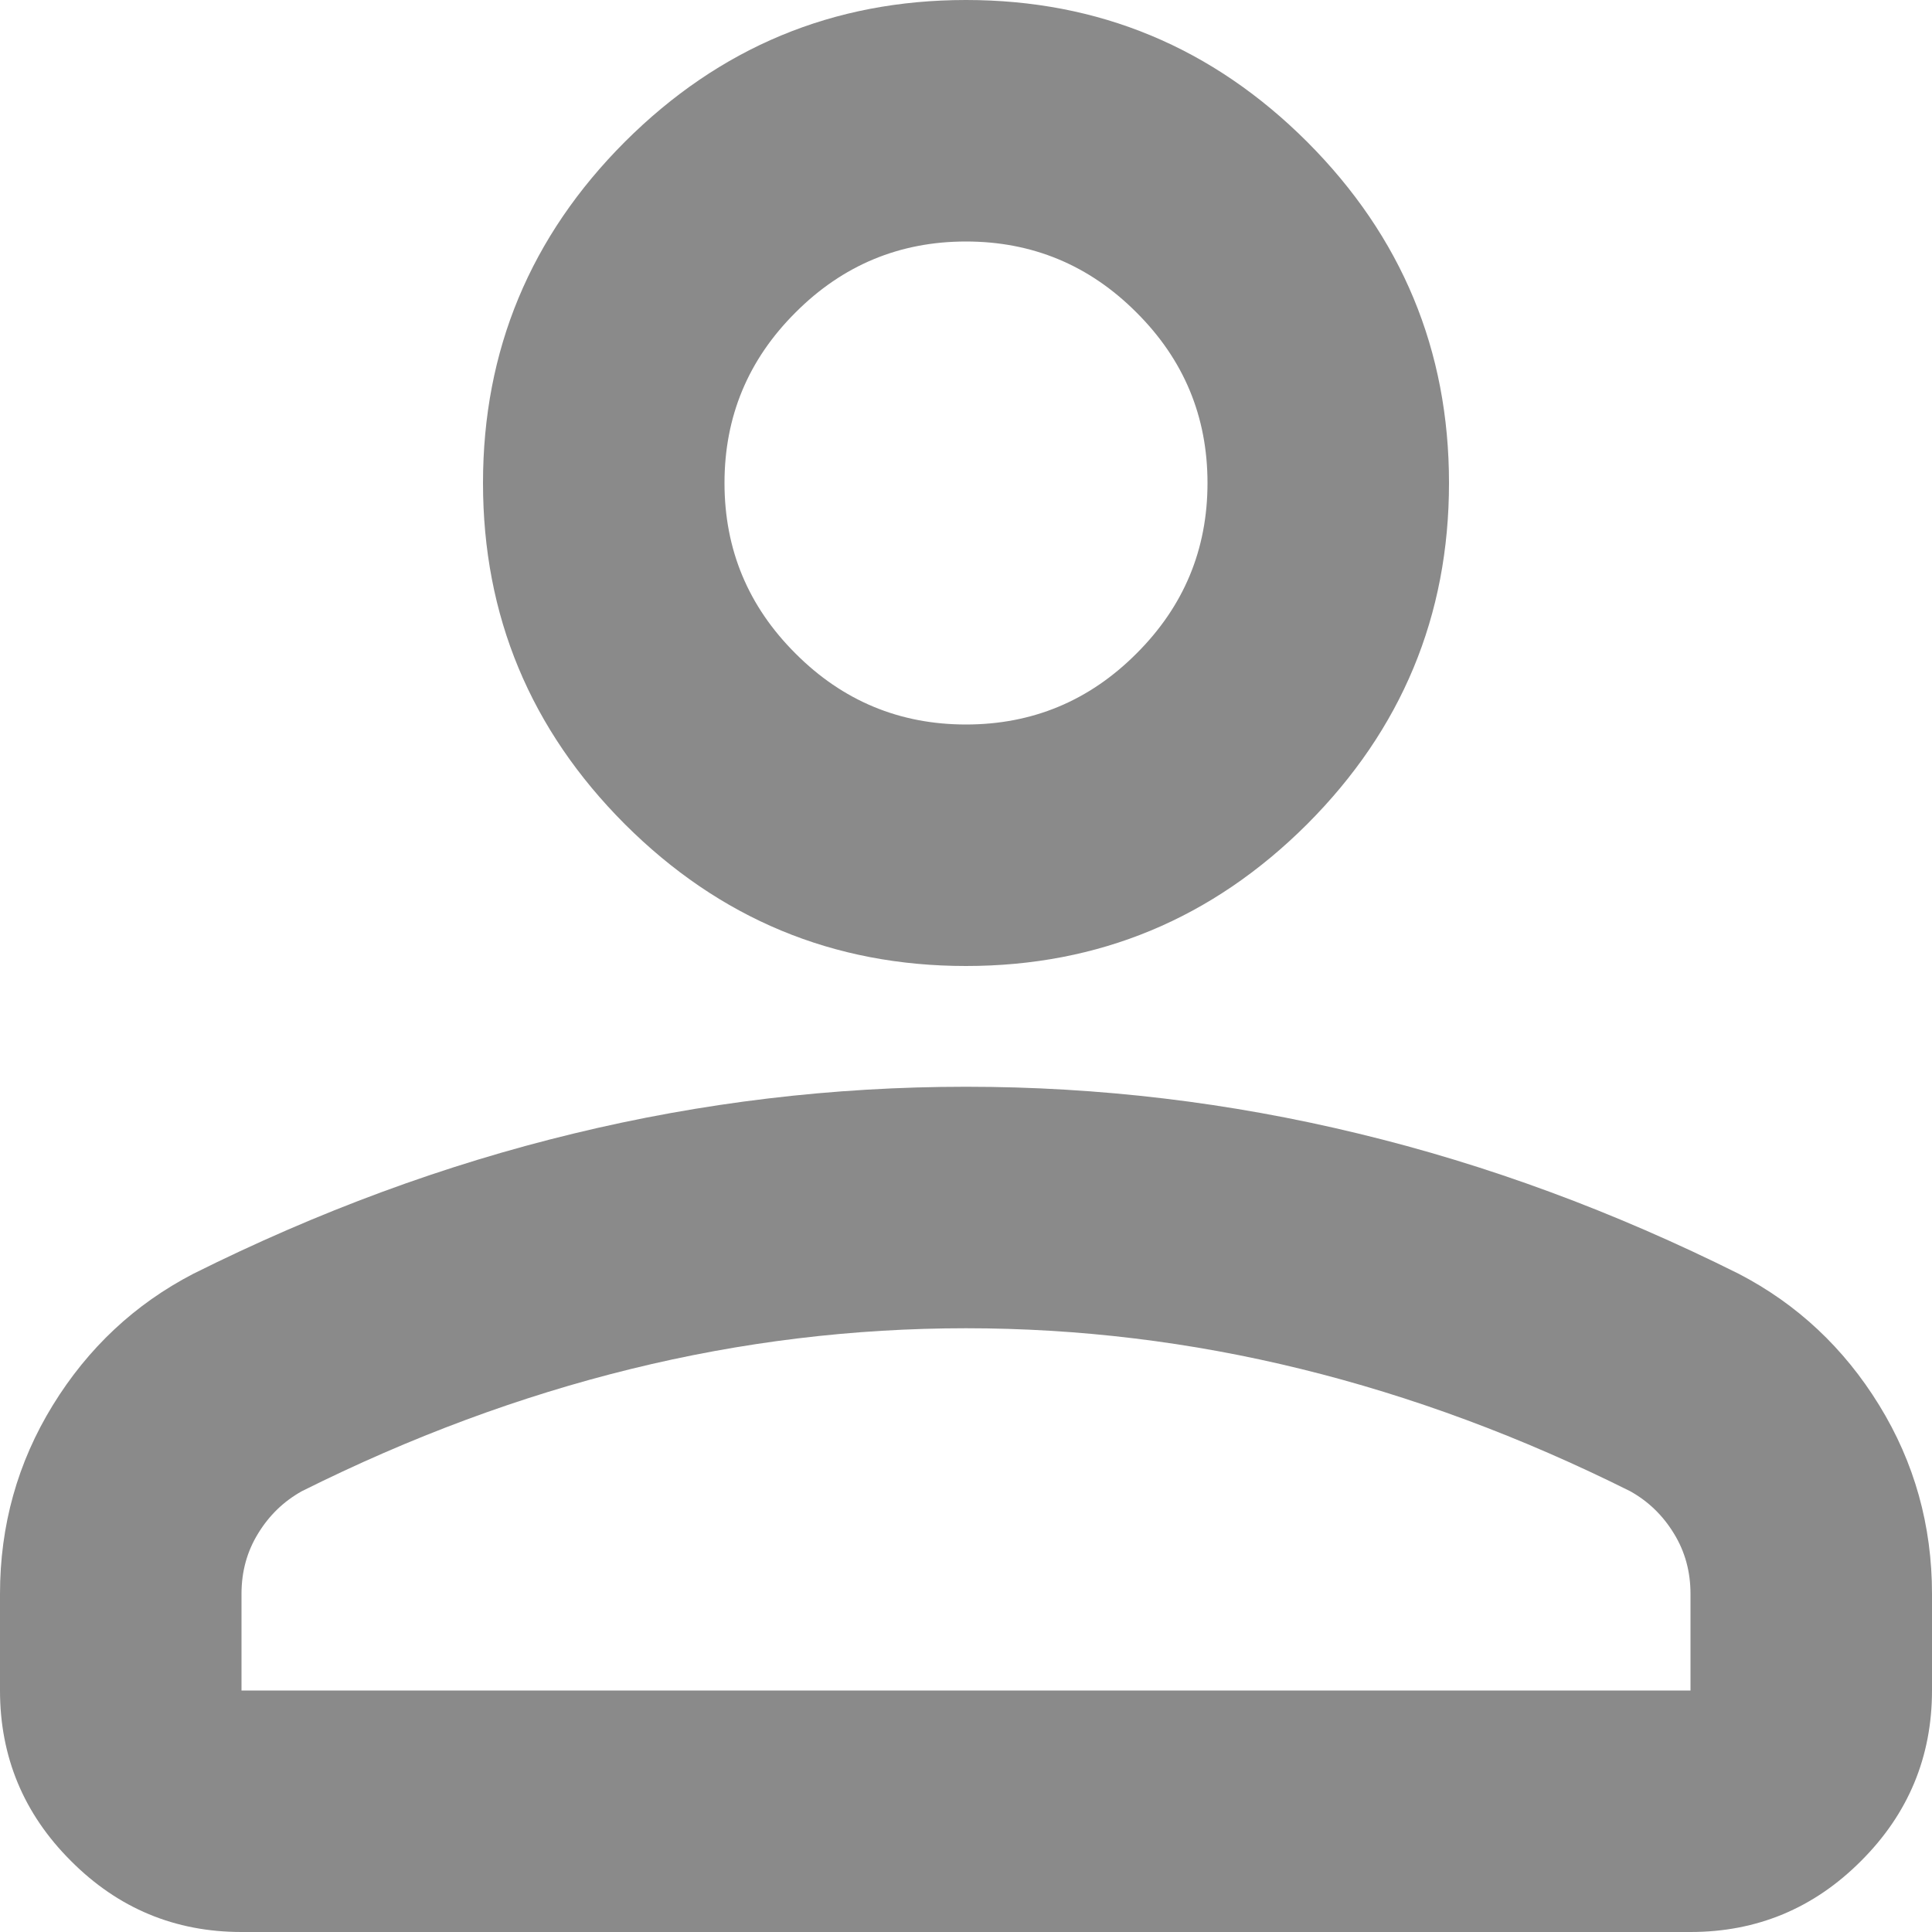
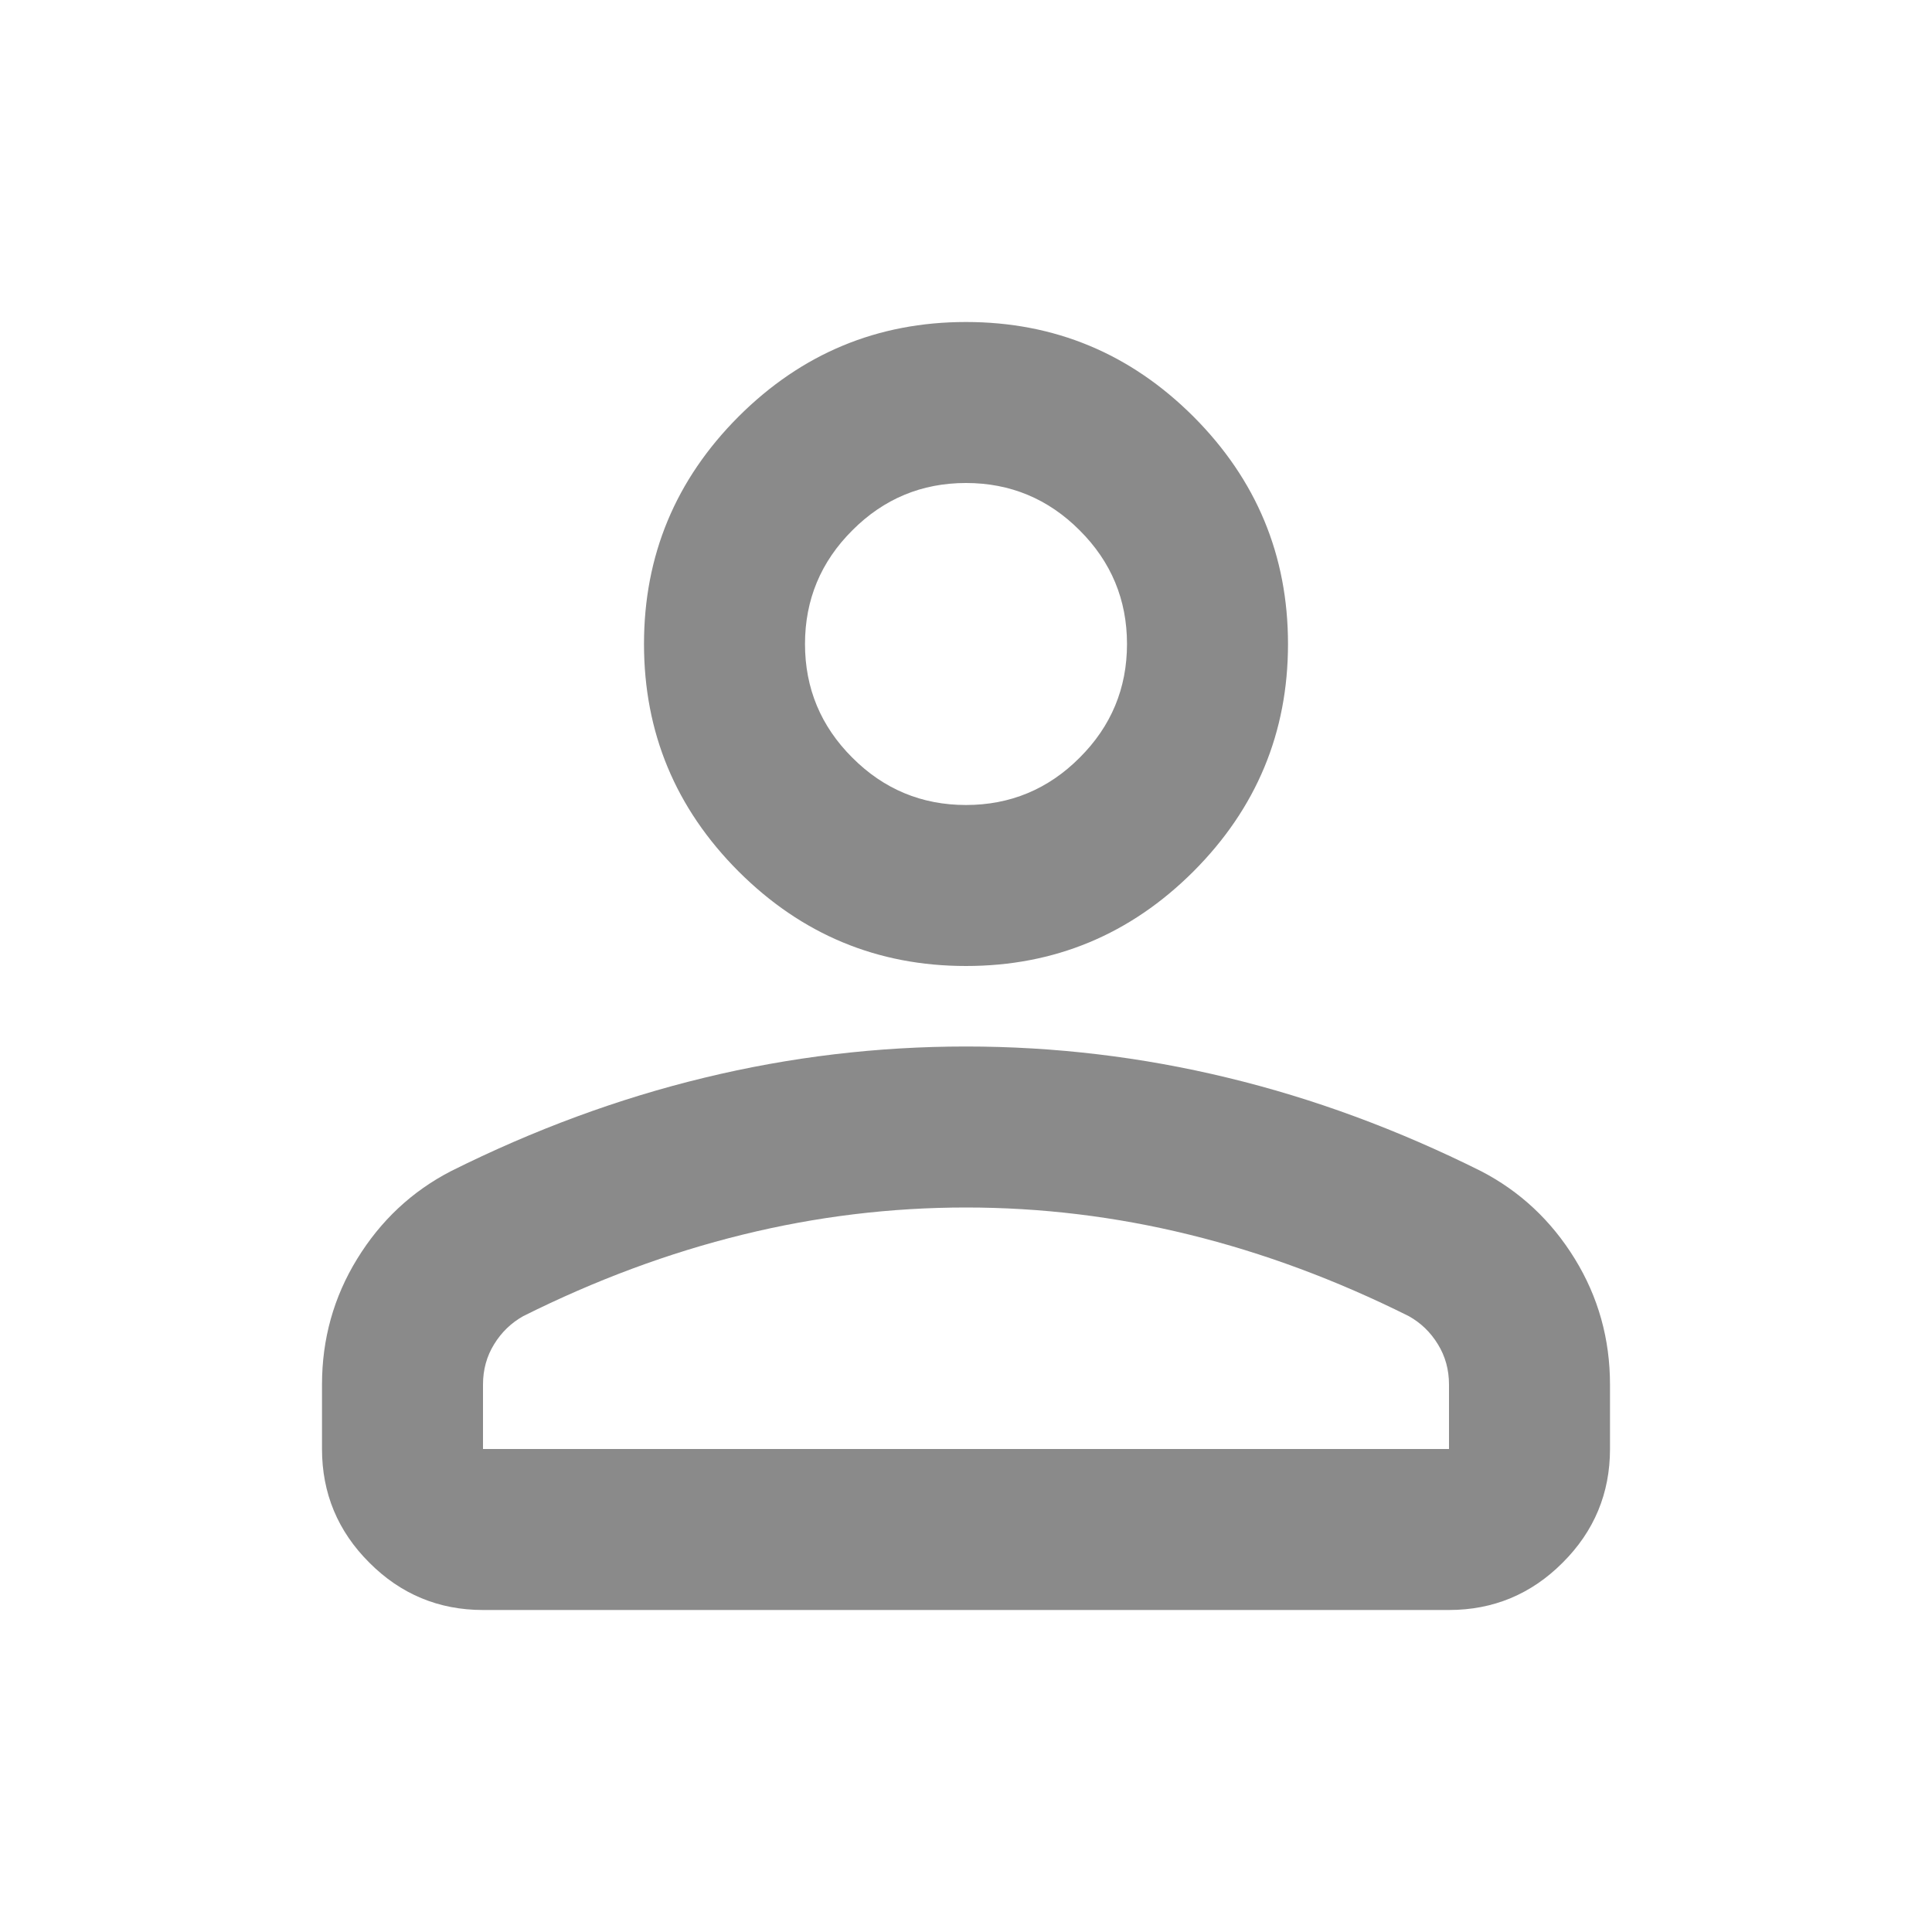
- <svg xmlns="http://www.w3.org/2000/svg" width="12" height="12" viewBox="0 0 12 12" fill="none">
-   <path d="M6 6C5.175 6 4.469 5.706 3.881 5.119C3.294 4.531 3 3.825 3 3C3 2.175 3.294 1.469 3.881 0.881C4.469 0.294 5.175 0 6 0C6.825 0 7.531 0.294 8.119 0.881C8.706 1.469 9 2.175 9 3C9 3.825 8.706 4.531 8.119 5.119C7.531 5.706 6.825 6 6 6ZM0 10.5V9.9C0 9.475 0.109 9.084 0.328 8.728C0.547 8.372 0.838 8.1 1.2 7.912C1.975 7.525 2.763 7.234 3.562 7.041C4.362 6.847 5.175 6.75 6 6.75C6.825 6.75 7.638 6.847 8.438 7.041C9.238 7.234 10.025 7.525 10.8 7.912C11.162 8.1 11.453 8.372 11.672 8.728C11.891 9.084 12 9.475 12 9.9V10.5C12 10.912 11.853 11.266 11.559 11.559C11.266 11.853 10.912 12 10.5 12H1.5C1.087 12 0.734 11.853 0.441 11.559C0.147 11.266 0 10.912 0 10.5ZM1.5 10.5H10.5V9.9C10.5 9.762 10.466 9.637 10.397 9.525C10.328 9.412 10.238 9.325 10.125 9.262C9.45 8.925 8.769 8.672 8.081 8.503C7.394 8.334 6.7 8.25 6 8.25C5.3 8.25 4.606 8.334 3.919 8.503C3.231 8.672 2.55 8.925 1.875 9.262C1.762 9.325 1.672 9.412 1.603 9.525C1.534 9.637 1.5 9.762 1.5 9.9V10.5ZM6 4.5C6.412 4.5 6.766 4.353 7.059 4.059C7.353 3.766 7.5 3.413 7.5 3C7.5 2.587 7.353 2.234 7.059 1.941C6.766 1.647 6.412 1.5 6 1.5C5.588 1.5 5.234 1.647 4.941 1.941C4.647 2.234 4.5 2.587 4.5 3C4.5 3.413 4.647 3.766 4.941 4.059C5.234 4.353 5.588 4.5 6 4.5Z" fill="#8A8A8A" />
+ <svg xmlns="http://www.w3.org/2000/svg" width="18" height="18" viewBox="0 0 18 18" fill="none">
+   <mask id="mask0_5022_22" style="mask-type:alpha" maskUnits="userSpaceOnUse" x="0" y="0" width="18" height="18">
+     <rect width="18" height="18" fill="#D9D9D9" />
+   </mask>
+   <g mask="url(#mask0_5022_22)">
+     <mask id="mask1_5022_22" style="mask-type:alpha" maskUnits="userSpaceOnUse" x="0" y="0" width="18" height="18">
+       <rect width="18" height="18" fill="#D9D9D9" />
+     </mask>
+     <g mask="url(#mask1_5022_22)">
+       <path d="M9 9C8.175 9 7.469 8.706 6.881 8.119C6.294 7.531 6 6.825 6 6C6 5.175 6.294 4.469 6.881 3.881C7.469 3.294 8.175 3 9 3C9.825 3 10.531 3.294 11.119 3.881C11.706 4.469 12 5.175 12 6C12 6.825 11.706 7.531 11.119 8.119C10.531 8.706 9.825 9 9 9ZM3 13.5V12.9C3 12.475 3.109 12.084 3.328 11.728C3.547 11.372 3.837 11.1 4.2 10.912C4.975 10.525 5.763 10.234 6.562 10.041C7.362 9.847 8.175 9.75 9 9.75C9.825 9.75 10.637 9.847 11.438 10.041C12.238 10.234 13.025 10.525 13.8 10.912C14.162 11.1 14.453 11.372 14.672 11.728C14.891 12.084 15 12.475 15 12.9V13.5C15 13.912 14.853 14.266 14.559 14.559C14.266 14.853 13.912 15 13.5 15H4.5C4.088 15 3.734 14.853 3.441 14.559C3.147 14.266 3 13.912 3 13.5ZM4.5 13.5H13.5V12.9C13.5 12.762 13.466 12.637 13.397 12.525C13.328 12.412 13.238 12.325 13.125 12.262C12.45 11.925 11.769 11.672 11.081 11.503C10.394 11.334 9.7 11.25 9 11.25C8.3 11.25 7.606 11.334 6.919 11.503C6.231 11.672 5.55 11.925 4.875 12.262C4.763 12.325 4.672 12.412 4.603 12.525C4.534 12.637 4.5 12.762 4.5 12.9V13.5ZM9 7.5C9.412 7.5 9.766 7.353 10.059 7.059C10.353 6.766 10.5 6.412 10.5 6C10.5 5.588 10.353 5.234 10.059 4.941C9.766 4.647 9.412 4.5 9 4.5C8.588 4.5 8.234 4.647 7.941 4.941C7.647 5.234 7.5 5.588 7.5 6C7.5 6.412 7.647 6.766 7.941 7.059C8.234 7.353 8.588 7.5 9 7.5Z" fill="#8A8A8A" />
+     </g>
+   </g>
</svg>
